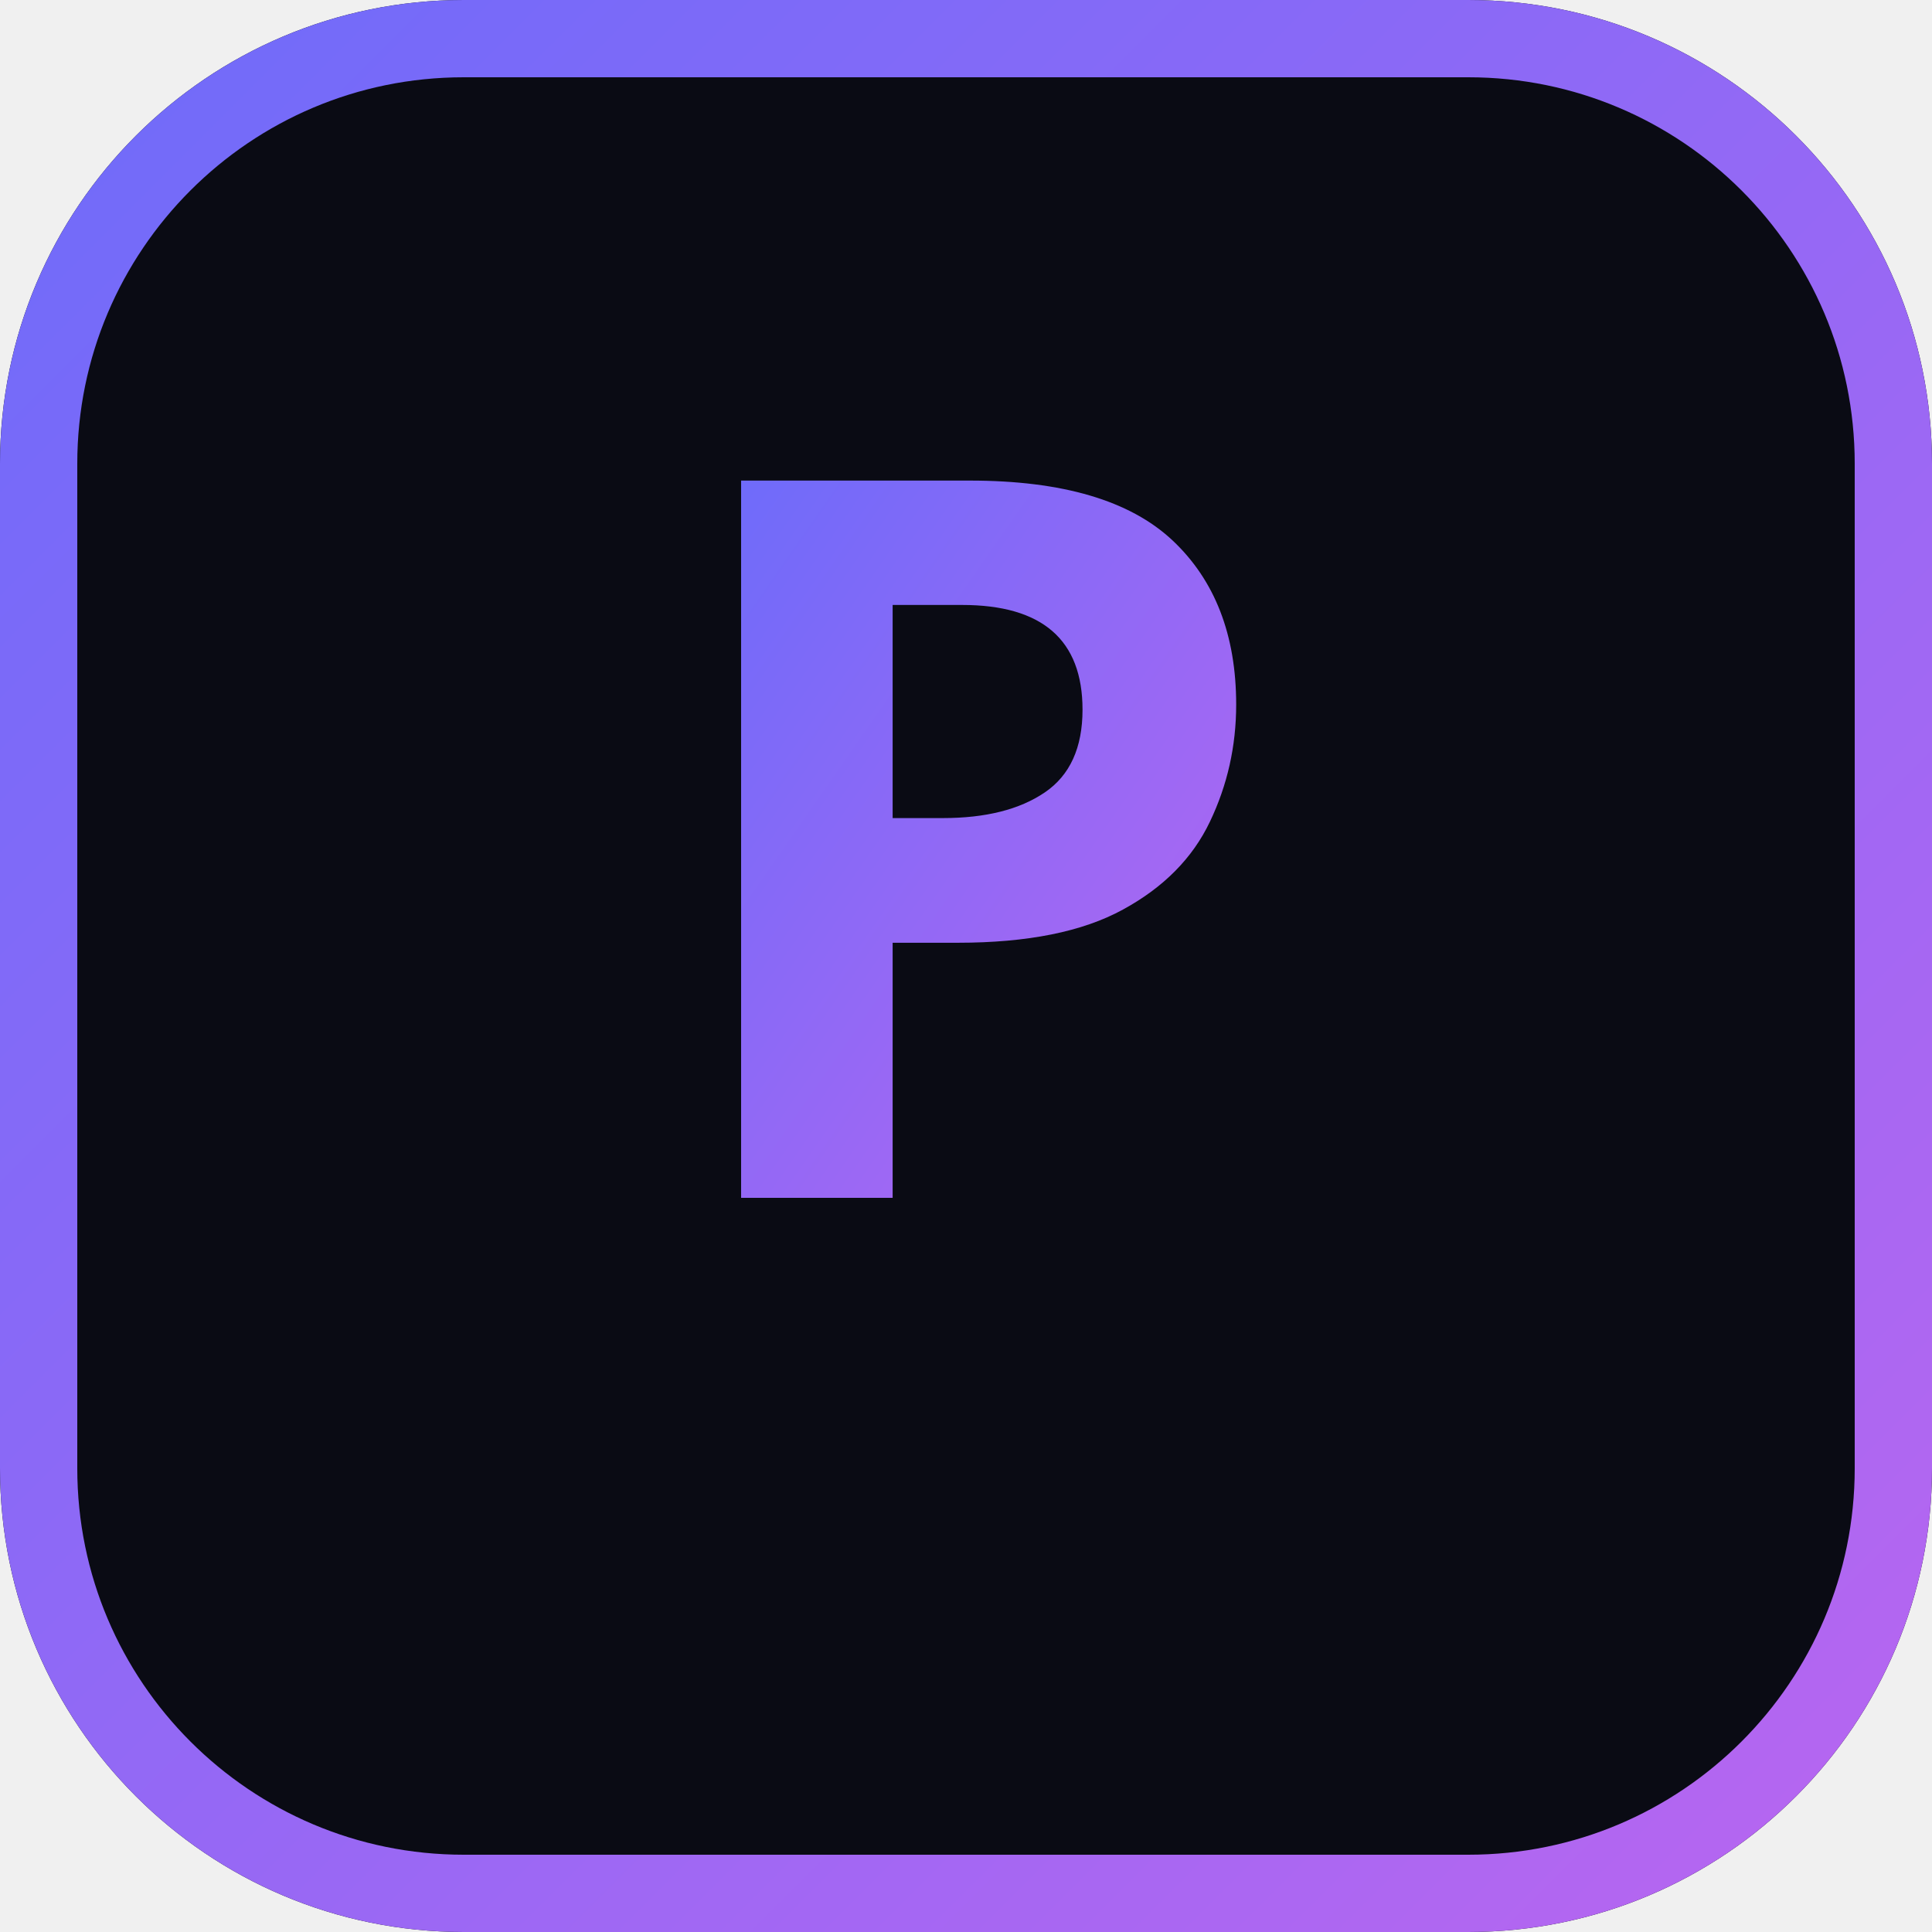
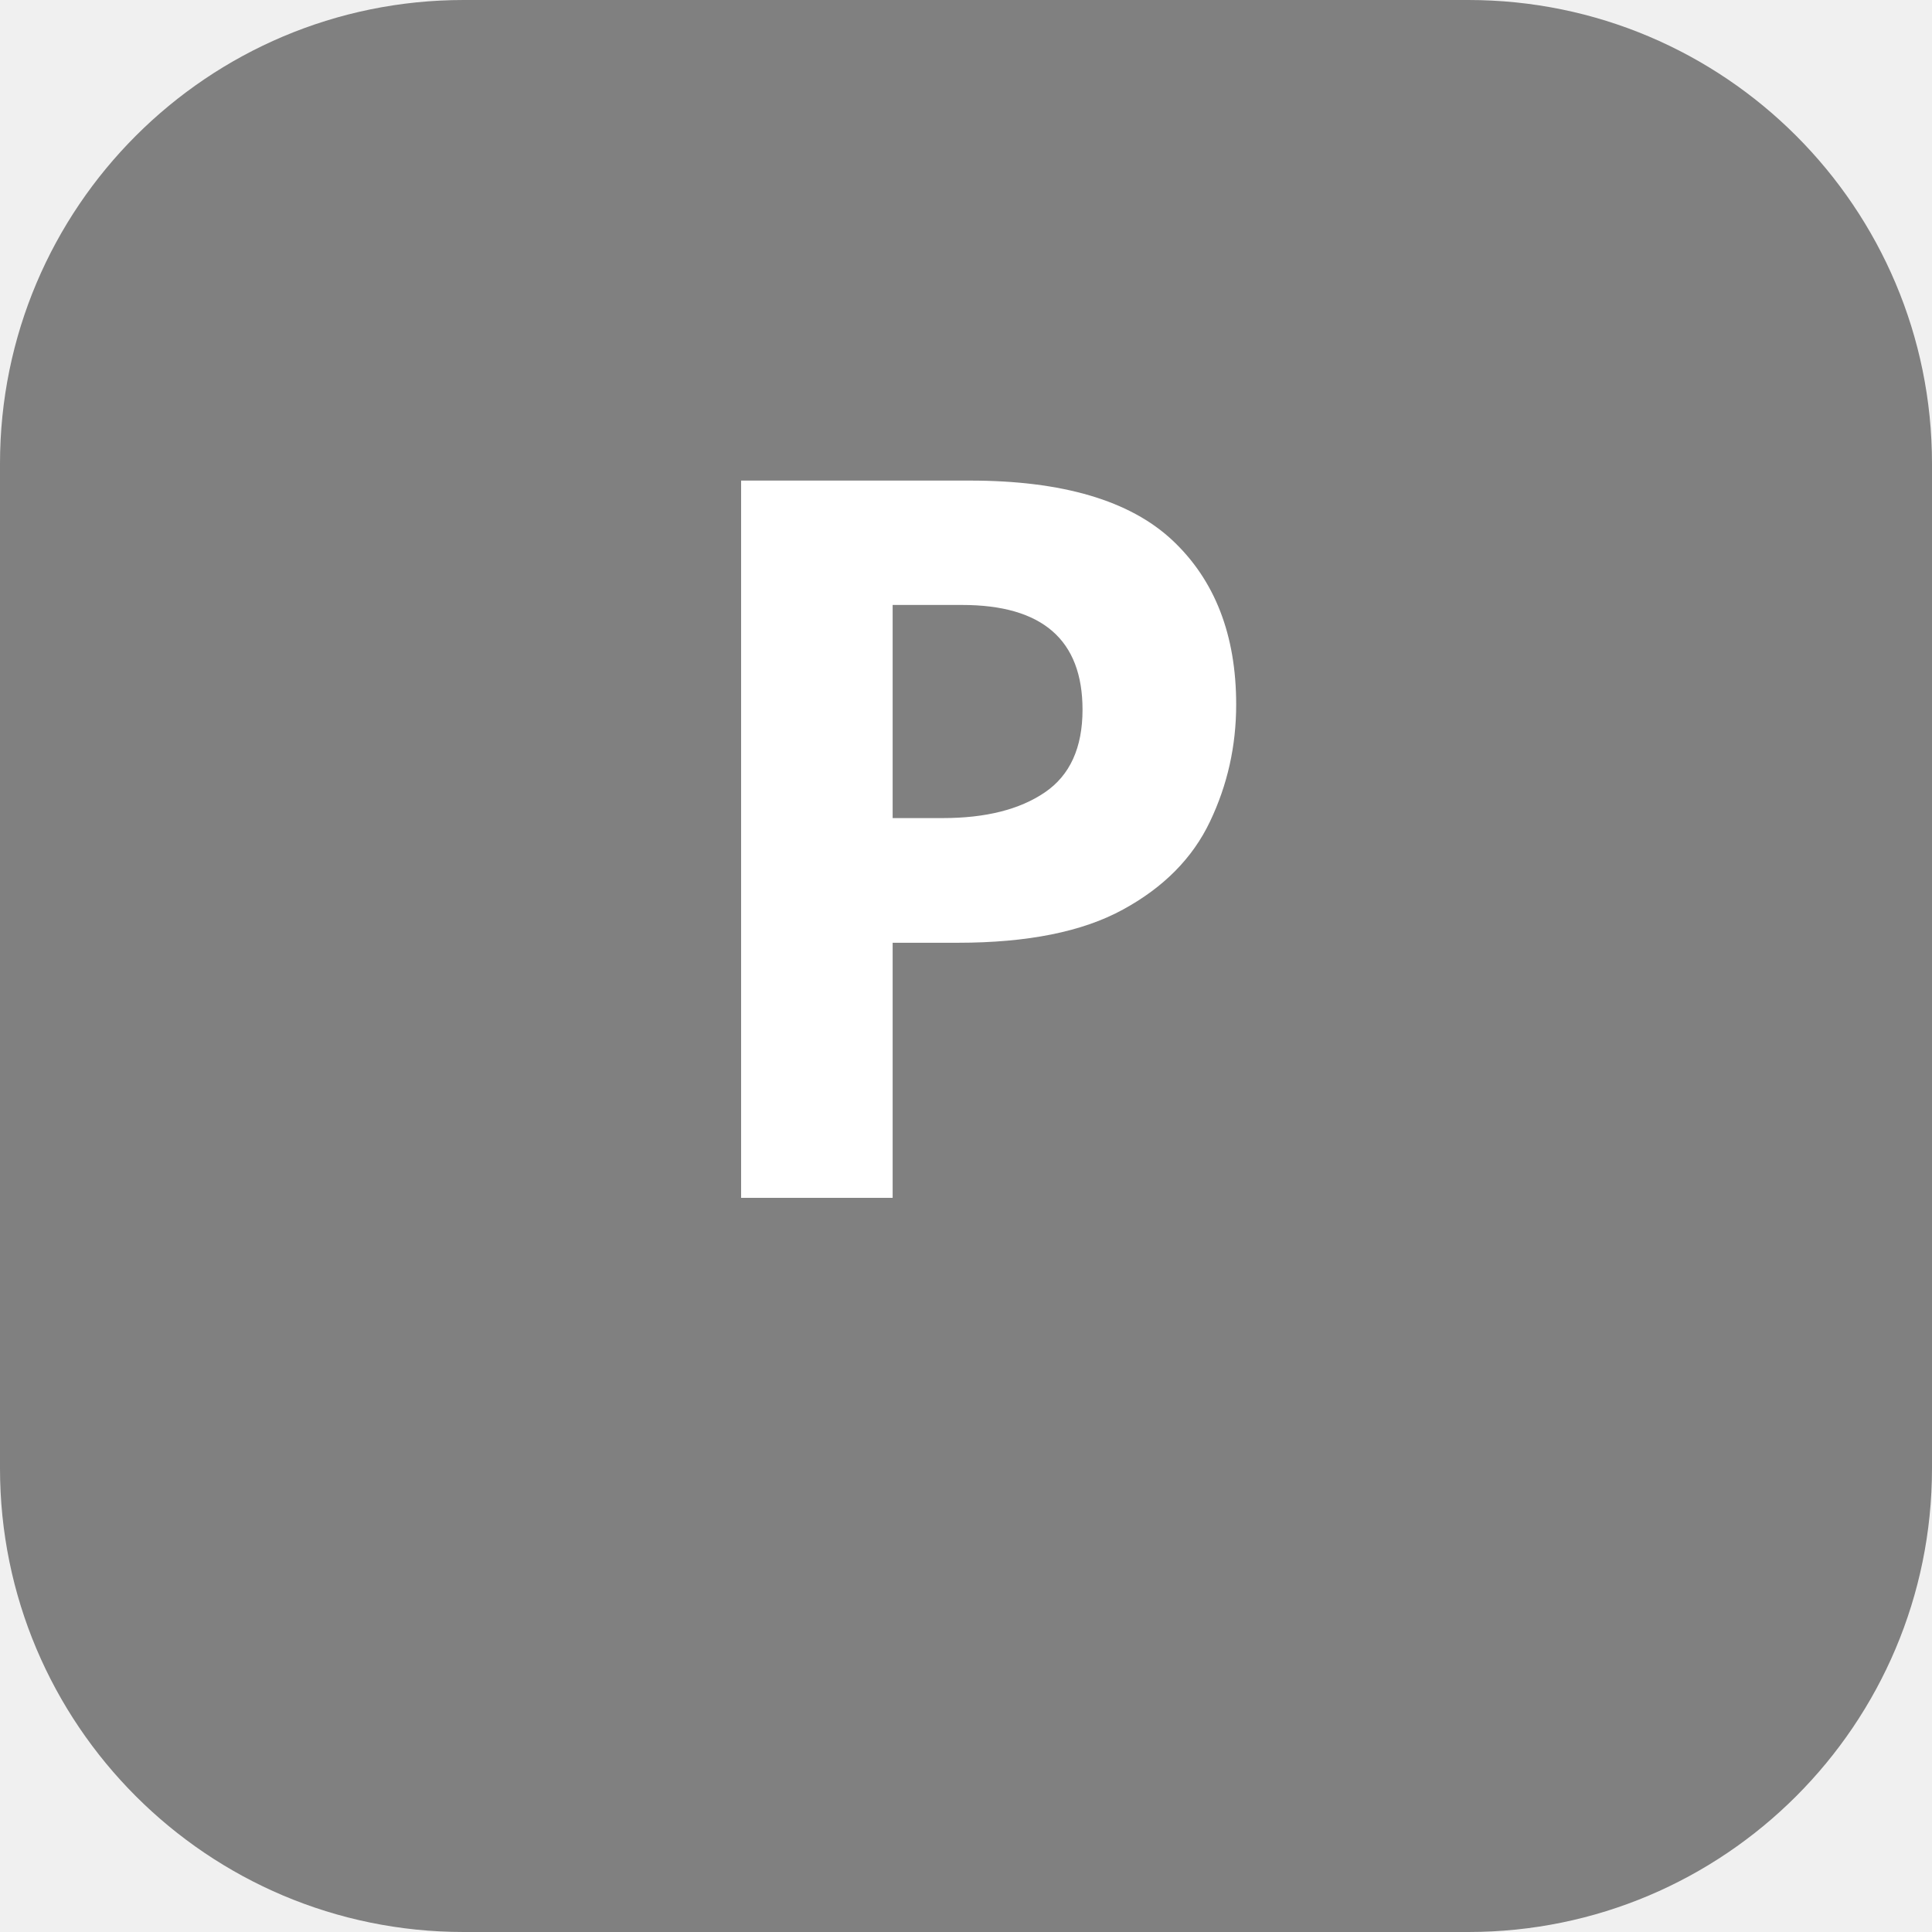
<svg xmlns="http://www.w3.org/2000/svg" viewBox="0 0 100 100">
-   <defs>
-     <linearGradient id="grad" x1="0%" y1="0%" x2="100%" y2="100%">
-       <stop offset="0%" stop-color="#6f6bfa" />
-       <stop offset="100%" stop-color="#b866f0" />
-     </linearGradient>
-   </defs>
-   <rect width="100" height="100" rx="24" fill="#0a0b14" />
-   <rect x="2" y="2" width="96" height="96" rx="22" fill="none" stroke="url(#grad)" stroke-width="4" />
-   <text x="50%" y="62%" font-family="system-ui, sans-serif" font-weight="900" font-size="52" fill="url(#grad)" text-anchor="middle">P</text>
+   <rect width="100" height="100" rx="24" fill="#808080" />
+   <text x="50%" y="62%" font-family="system-ui, sans-serif" font-weight="900" font-size="52" fill="#ffffff" text-anchor="middle">P</text>
</svg>
